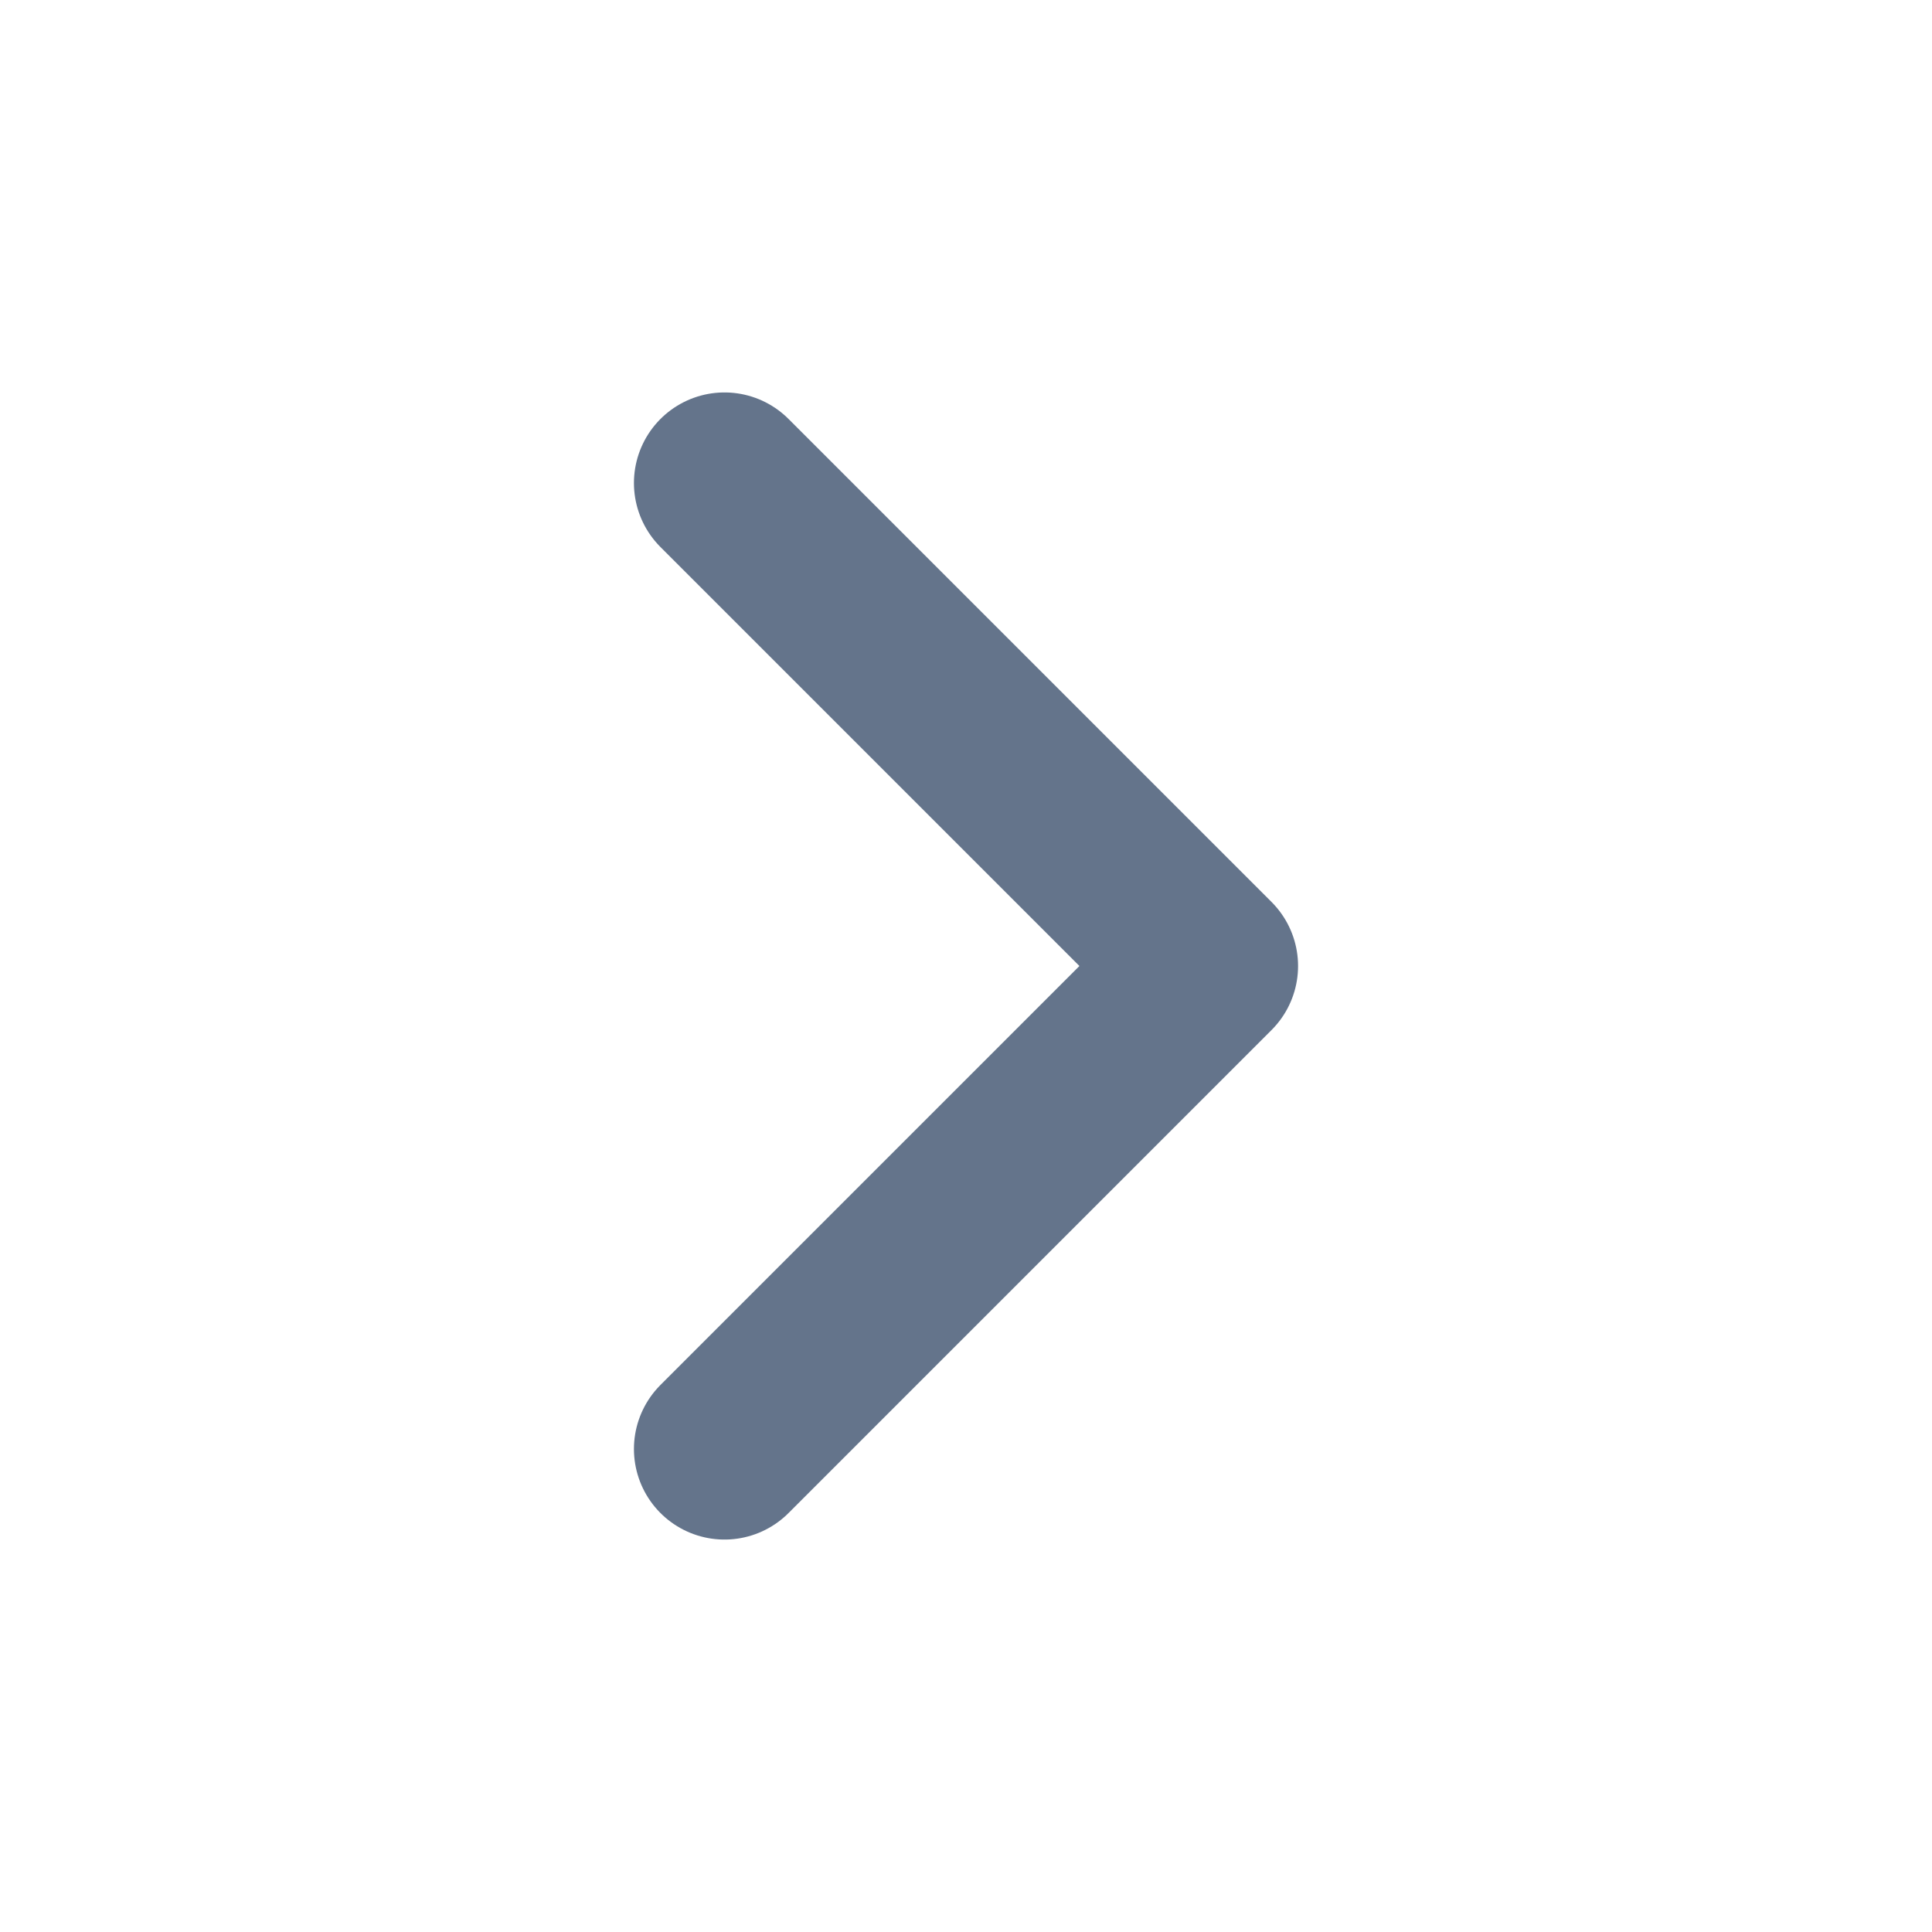
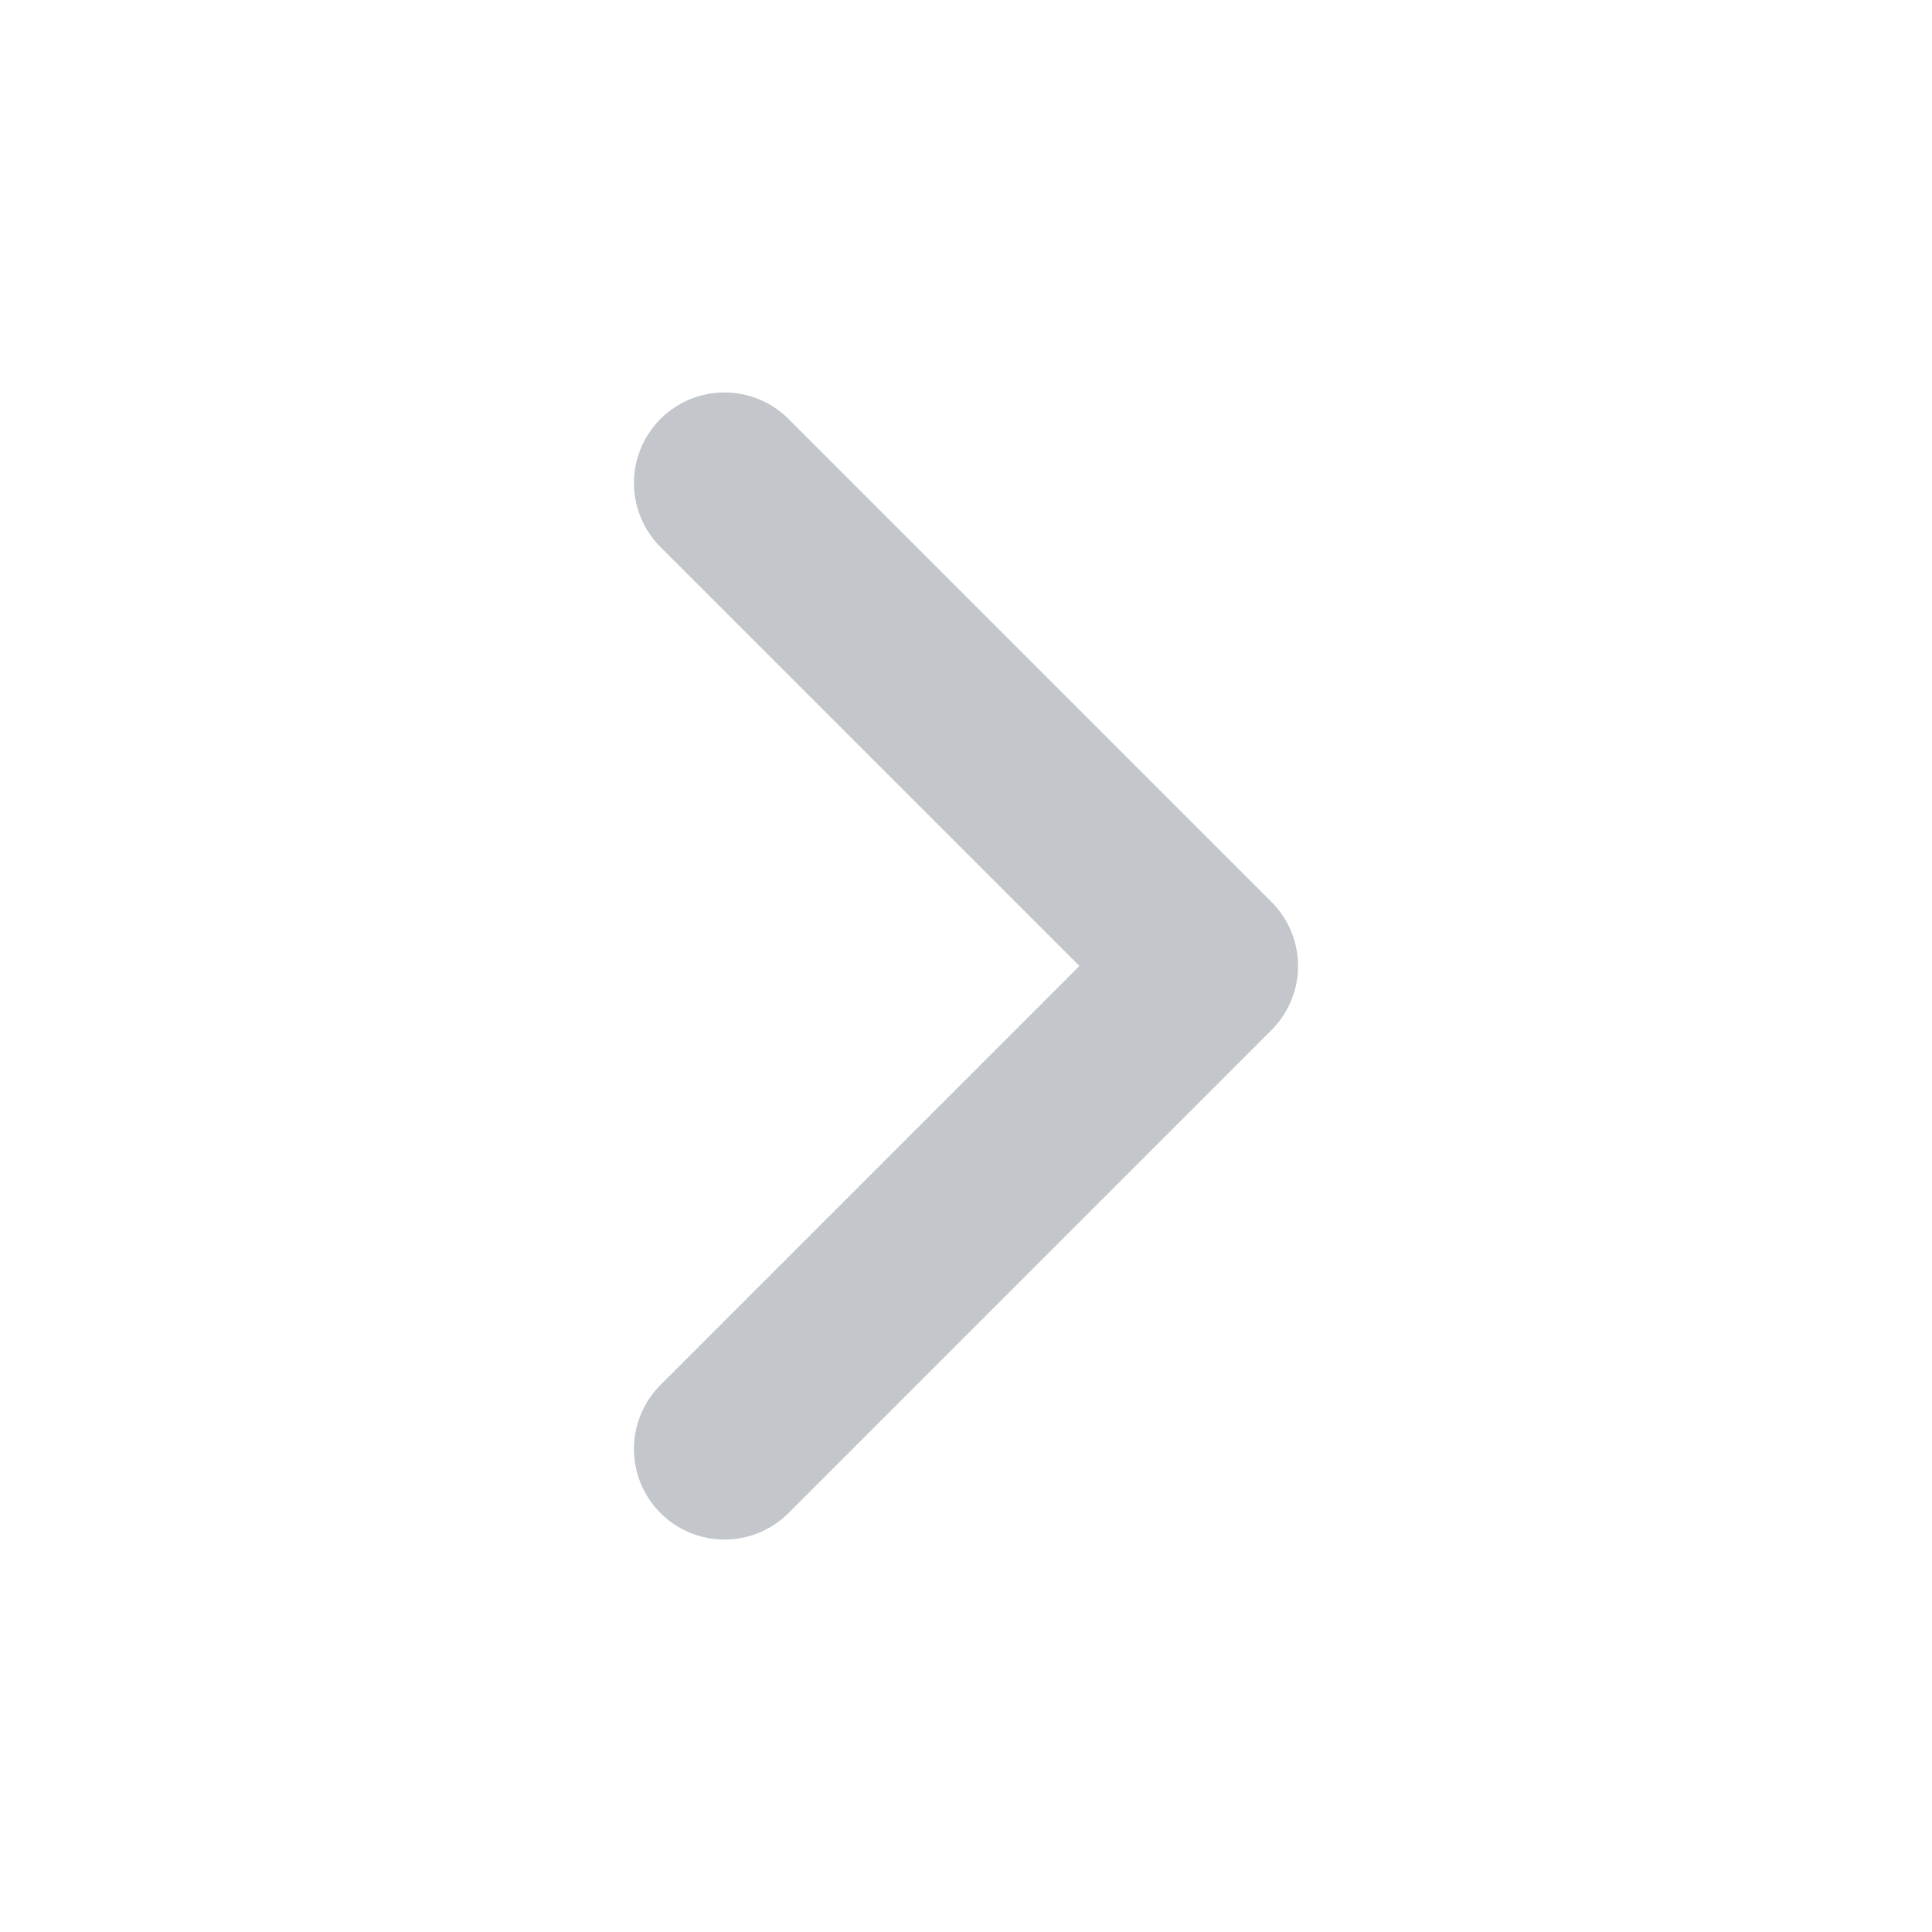
<svg xmlns="http://www.w3.org/2000/svg" width="40px" height="40px" viewBox="0 0 40 40" version="1.1">
  <g id="surface1">
-     <path style="fill:none;stroke-width:1.5;stroke-linecap:round;stroke-linejoin:round;stroke:rgb(39.216%,45.49%,54.51%);stroke-opacity:1;stroke-miterlimit:4;" d="M 6 12 L 10 8 L 6 4 " transform="matrix(2.5,0,0,2.5,0,0)" />
+     <path style="fill:none;stroke-width:1.5;stroke-linecap:round;stroke-linejoin:round;stroke:#c3c7cc;stroke-opacity:1;stroke-miterlimit:4;" d="M 6 12 L 10 8 L 6 4 " transform="matrix(2.5,0,0,2.5,0,0)" />
  </g>
</svg>
